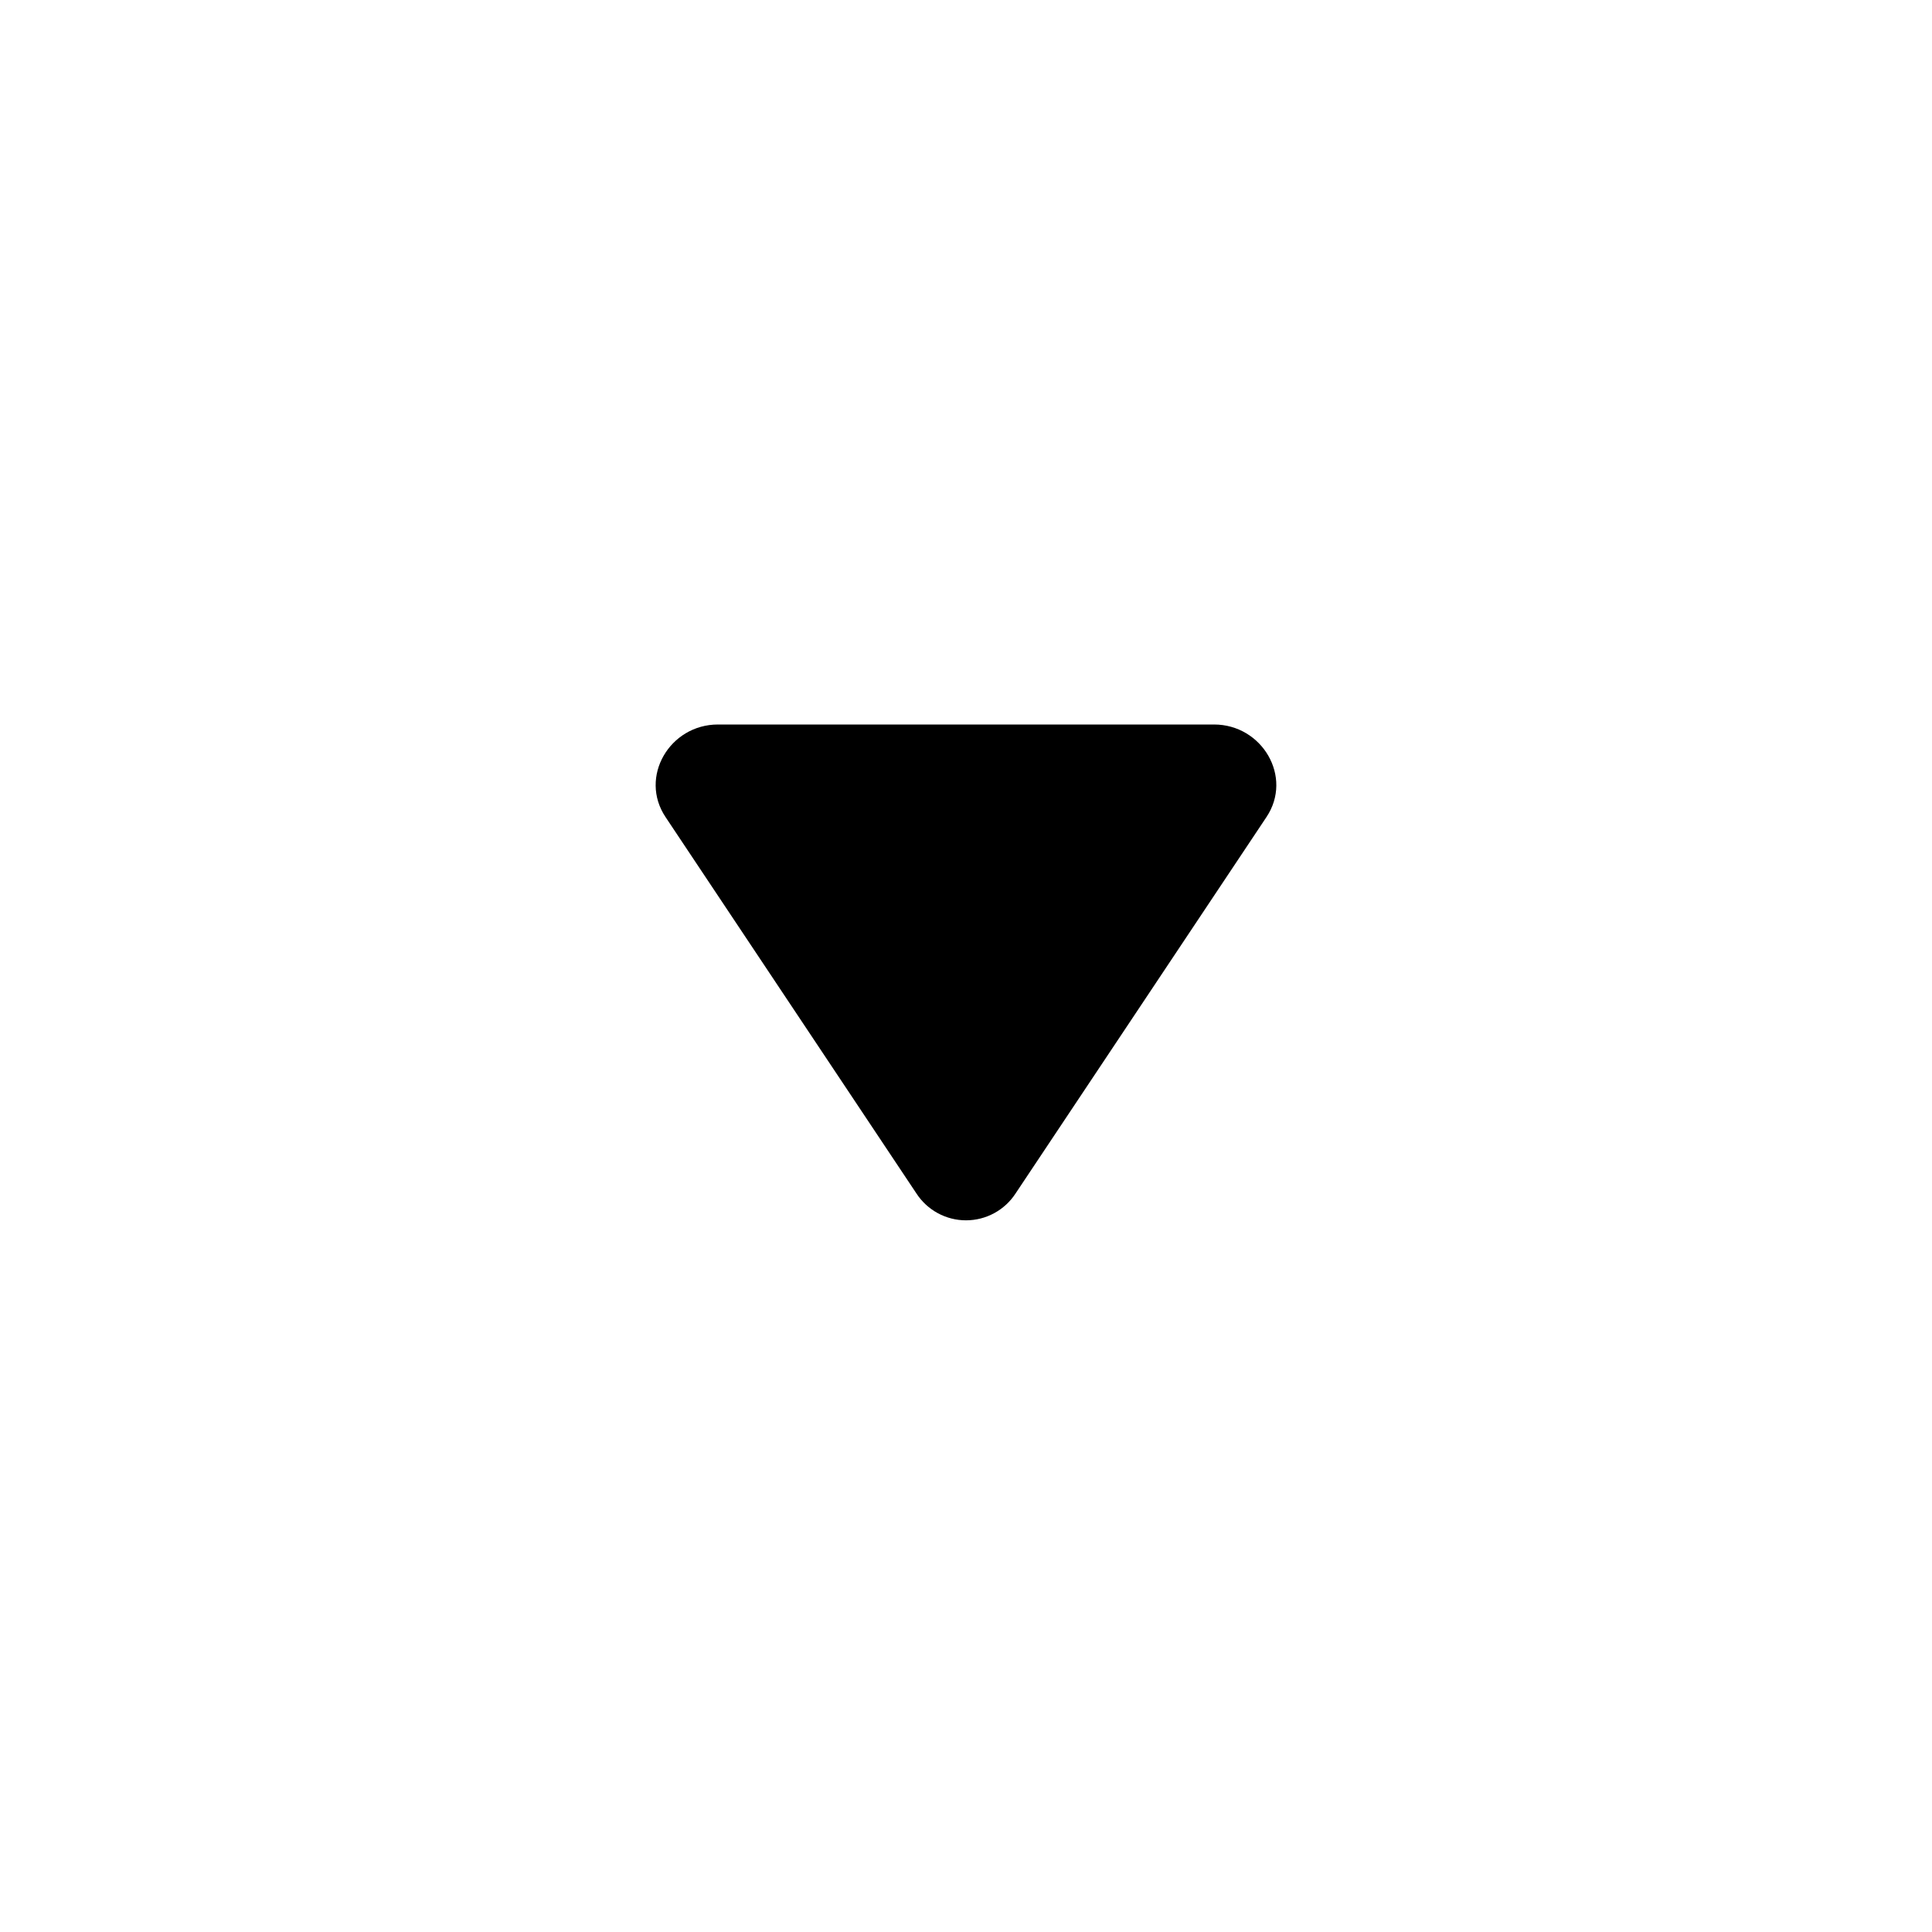
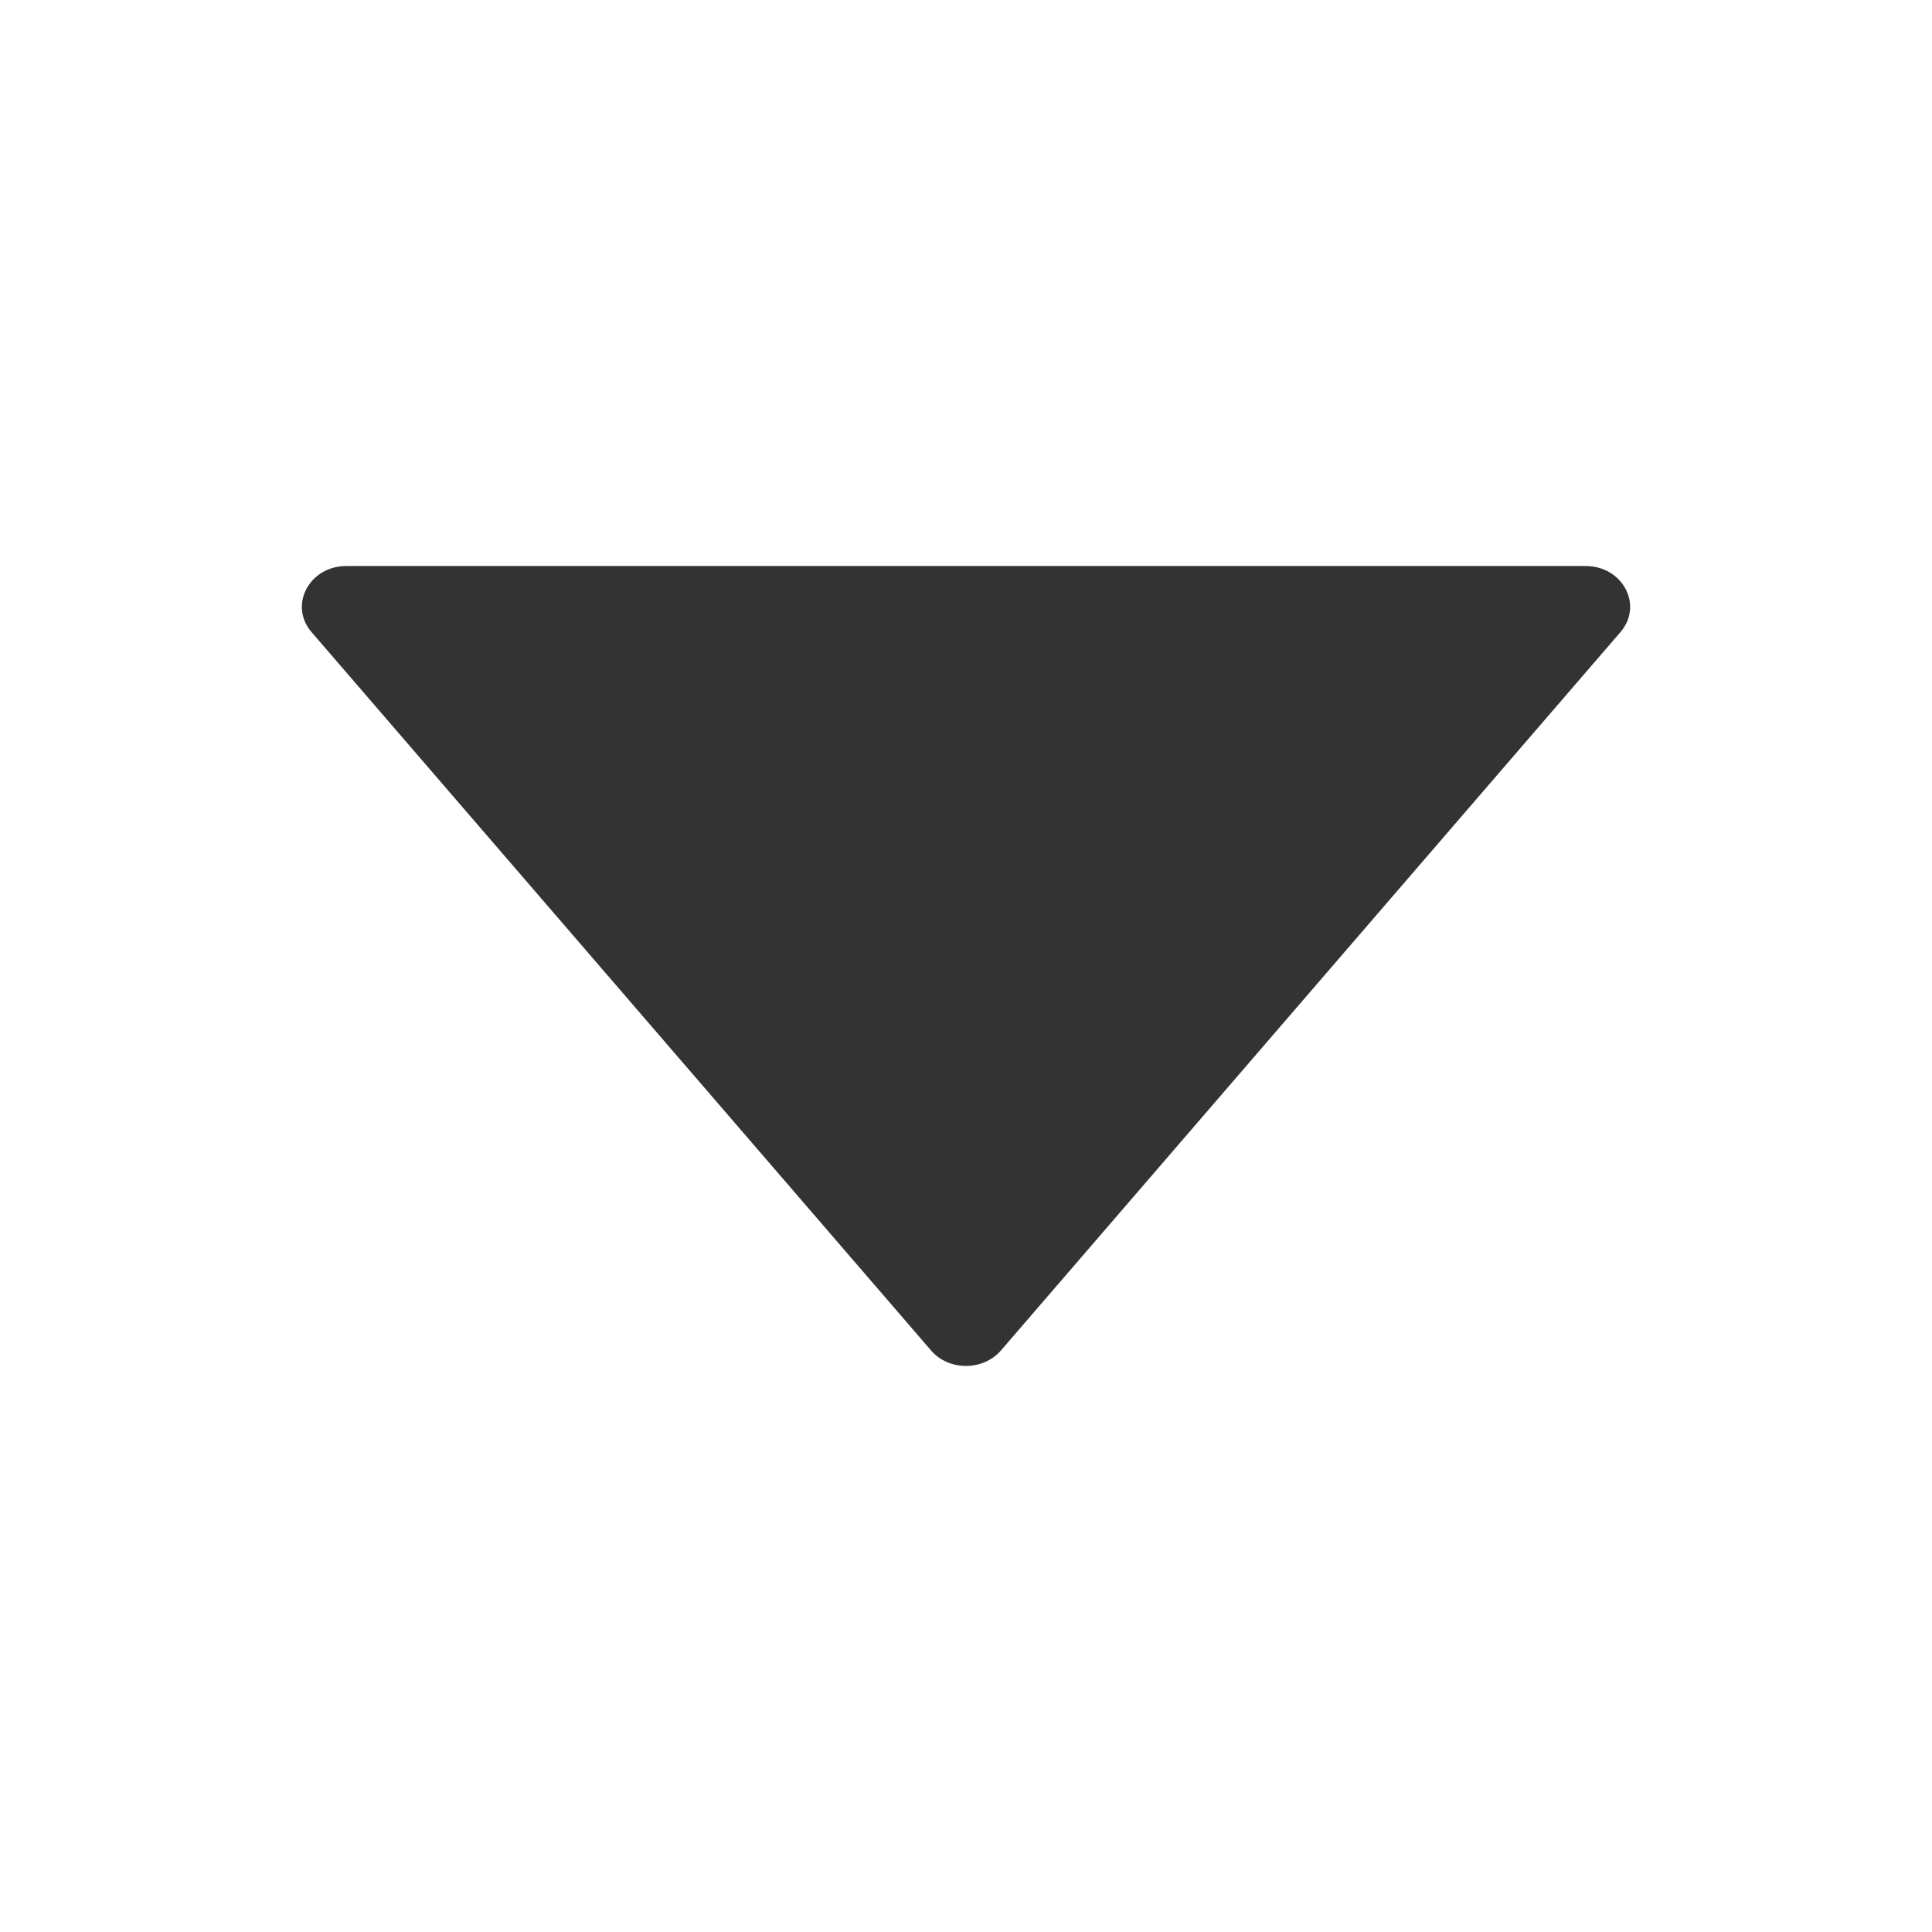
- <svg xmlns="http://www.w3.org/2000/svg" viewBox="0 0 16 16">
-   <path fill="currentColor" d="M10.054 6H5.946c-.4 0-.656.435-.434.767l2.077 3.116a.49.49 0 0 0 .822 0l2.077-3.116c.222-.332-.035-.767-.434-.767" />
+ <svg xmlns="http://www.w3.org/2000/svg" t="1750214357652" class="icon" viewBox="0 0 1024 1024" version="1.1" p-id="5415" width="16" height="16">
+   <path d="M840.4 300H183.6c-19.7 0-30.7 20.8-18.5 35l328.4 380.8c9.4 10.9 27.5 10.9 37 0L858.9 335c12.2-14.2 1.2-35-18.5-35z" fill="#333333" p-id="5416" />
</svg>
